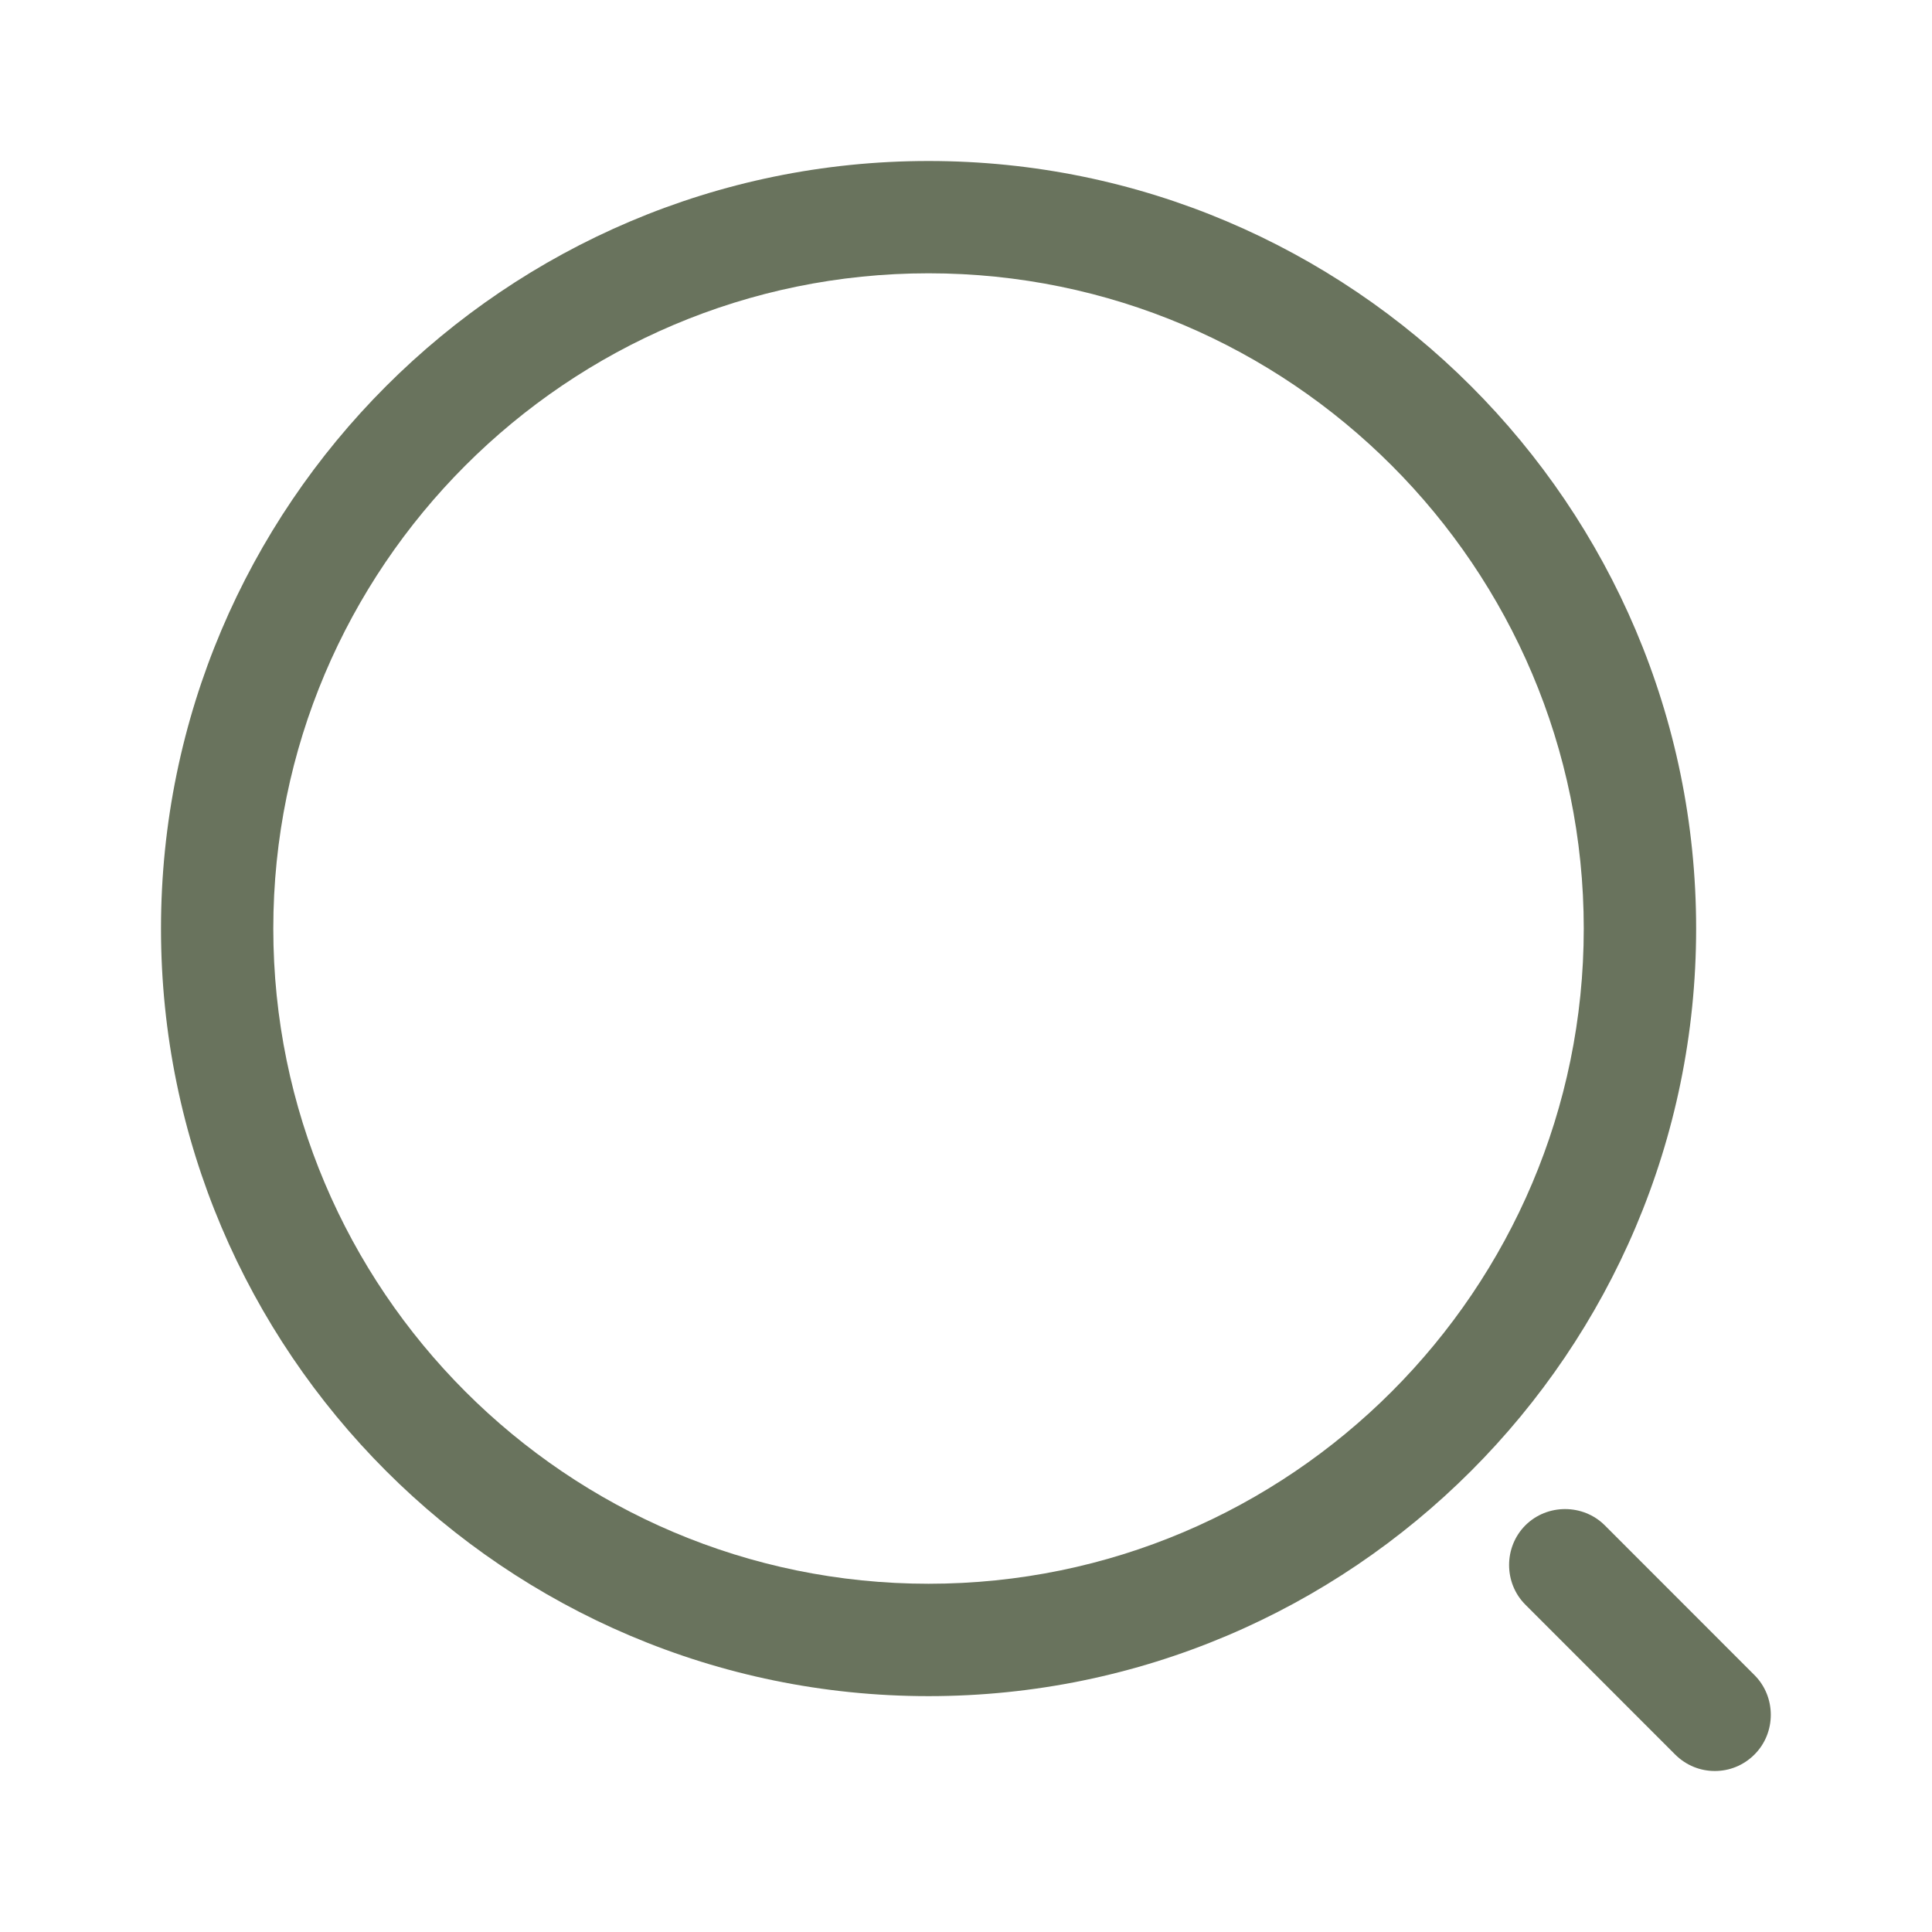
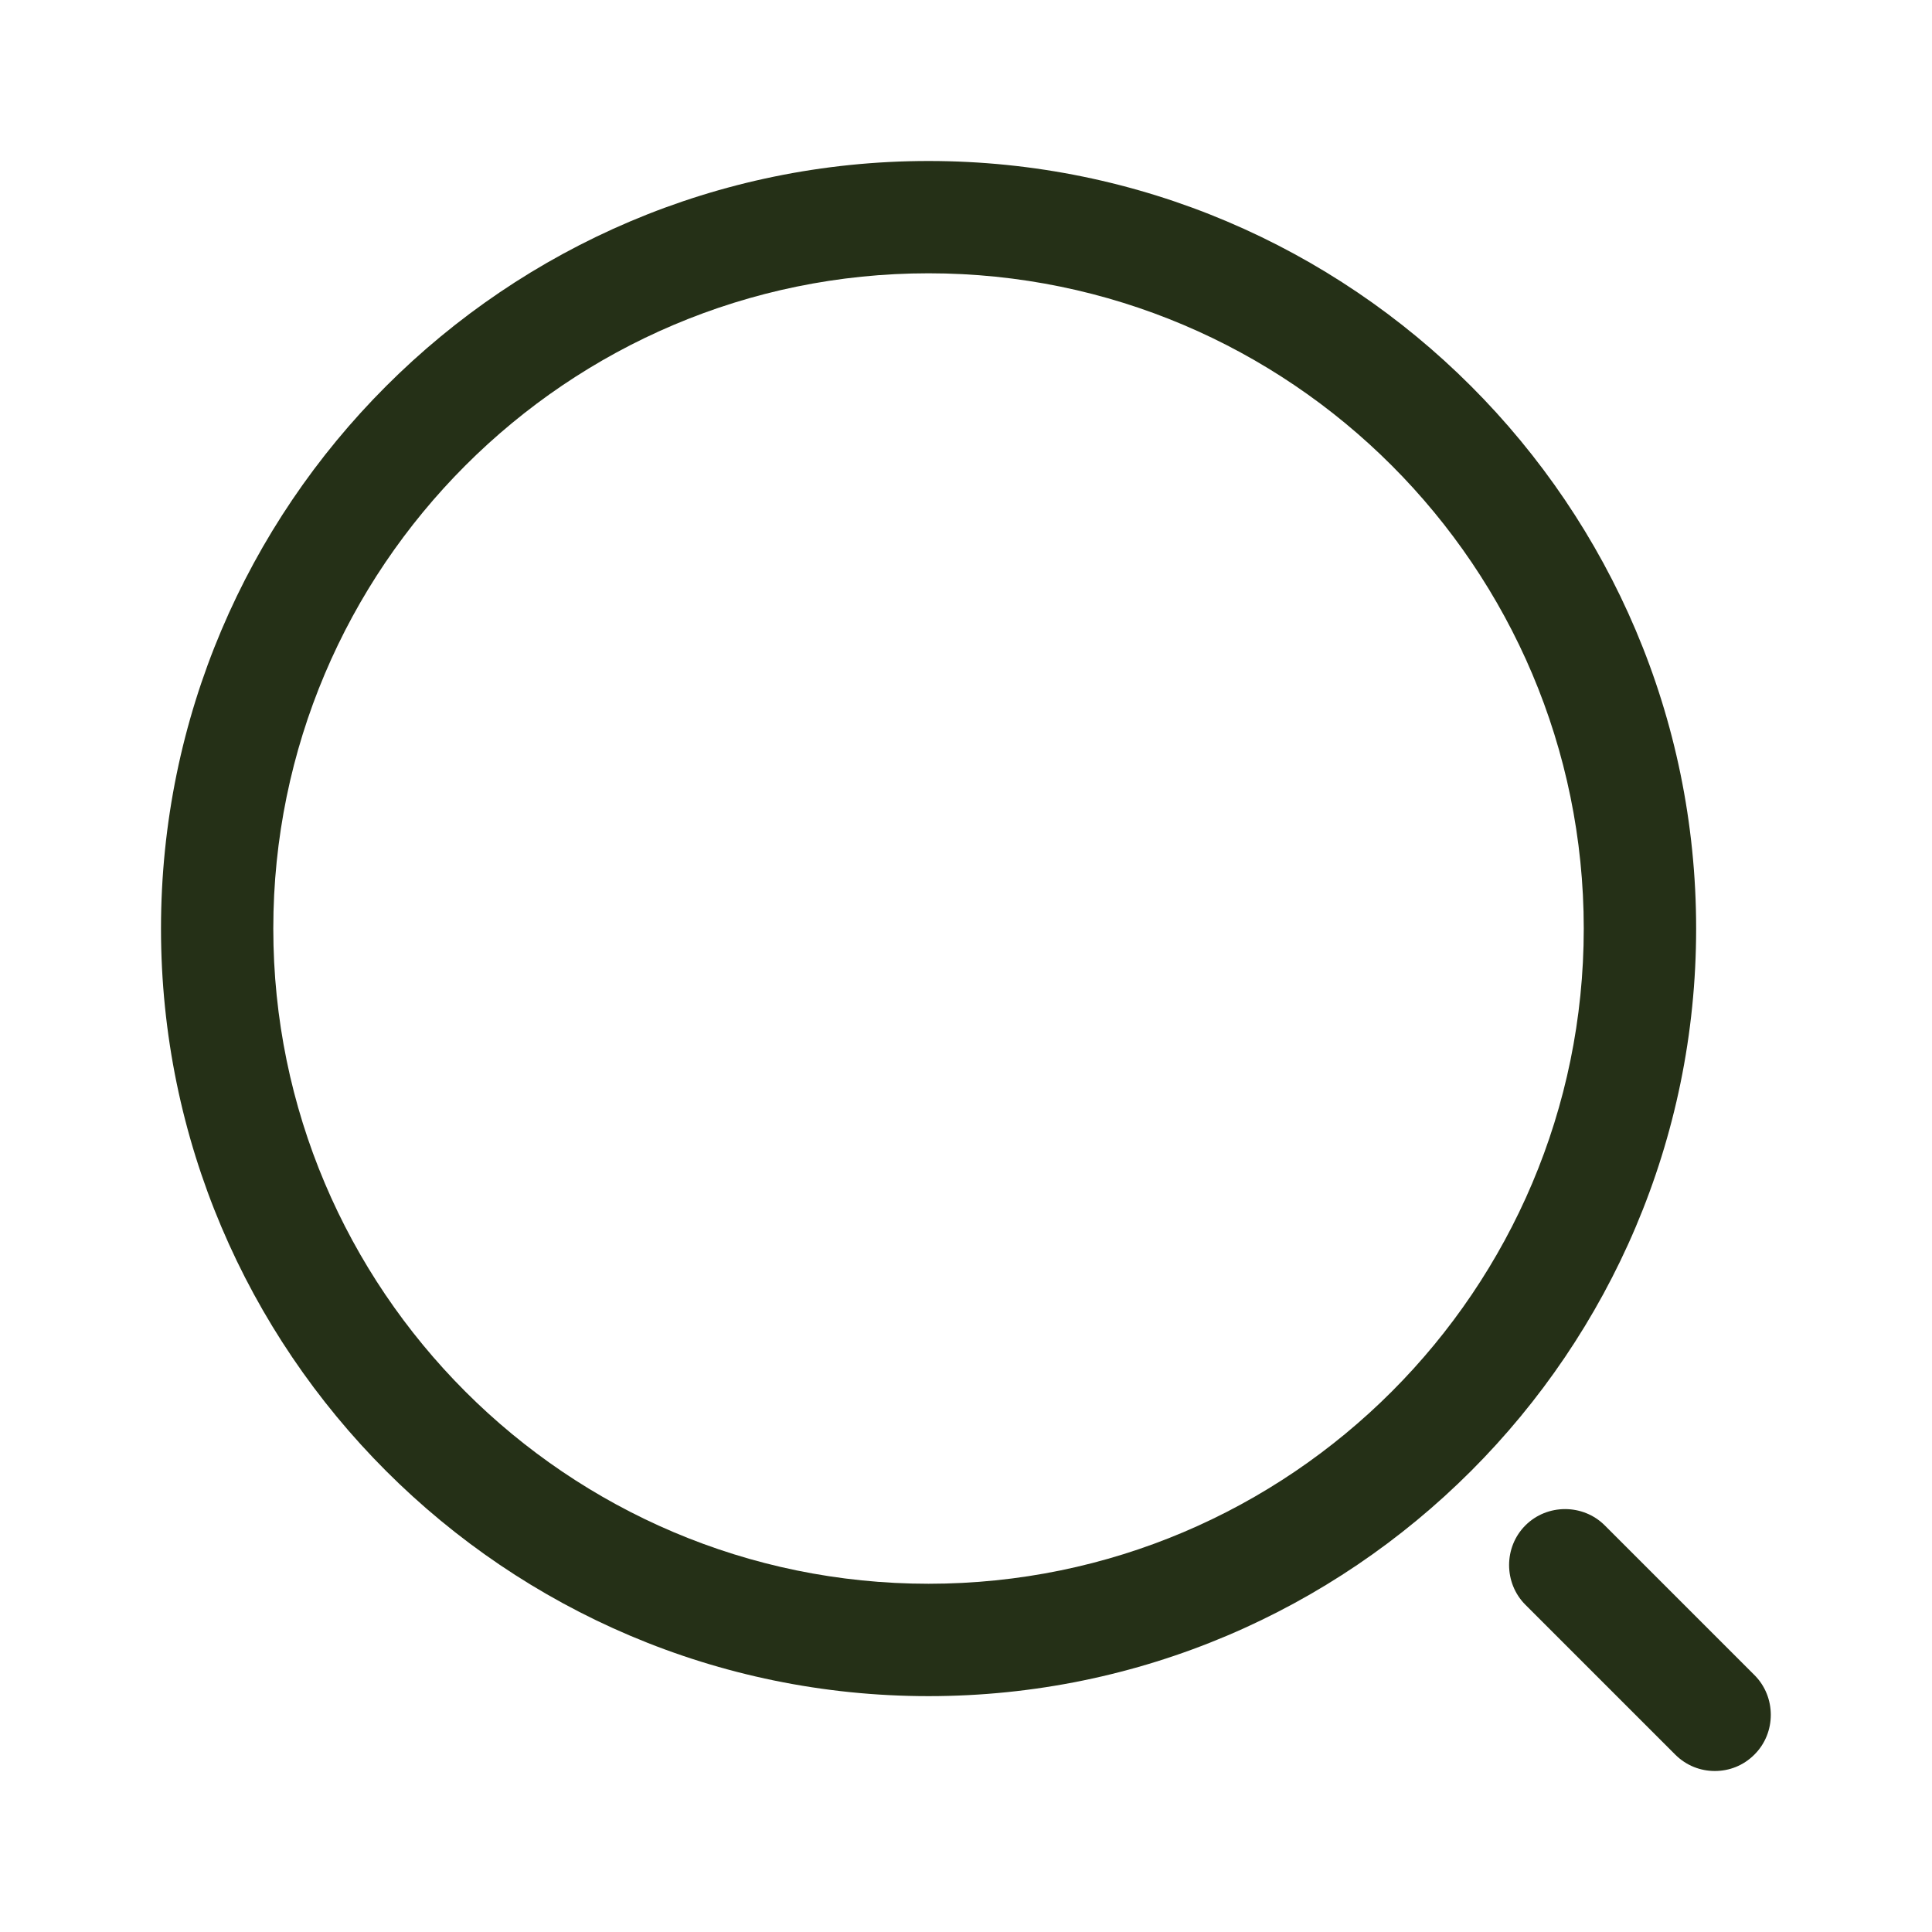
<svg xmlns="http://www.w3.org/2000/svg" width="24" height="24" viewBox="0 0 24 24" fill="none">
-   <path d="M11.535 21.07C6.279 21.07 2 16.791 2 11.535C2 6.279 6.279 2 11.535 2C16.791 2 21.07 6.279 21.07 11.535C21.07 16.791 16.791 21.07 11.535 21.07ZM11.535 3.395C7.042 3.395 3.395 7.051 3.395 11.535C3.395 16.019 7.042 19.674 11.535 19.674C16.028 19.674 19.674 16.019 19.674 11.535C19.674 7.051 16.028 3.395 11.535 3.395Z" fill="#69735D" />
-   <path d="M21.302 22C21.126 22 20.949 21.934 20.809 21.795L18.949 19.934C18.679 19.665 18.679 19.218 18.949 18.948C19.219 18.679 19.665 18.679 19.935 18.948L21.795 20.809C22.065 21.079 22.065 21.525 21.795 21.795C21.656 21.934 21.479 22 21.302 22Z" fill="#69735D" />
+   <path d="M11.535 21.07C6.279 21.07 2 16.791 2 11.535C2 6.279 6.279 2 11.535 2C16.791 2 21.07 6.279 21.07 11.535C21.07 16.791 16.791 21.07 11.535 21.07ZM11.535 3.395C7.042 3.395 3.395 7.051 3.395 11.535C3.395 16.019 7.042 19.674 11.535 19.674C16.028 19.674 19.674 16.019 19.674 11.535C19.674 7.051 16.028 3.395 11.535 3.395Z" fill="#253017" />
+   <path d="M21.302 22C21.126 22 20.949 21.935 20.809 21.795L18.949 19.935C18.679 19.665 18.679 19.219 18.949 18.949C19.219 18.679 19.665 18.679 19.935 18.949L21.795 20.809C22.065 21.079 22.065 21.526 21.795 21.795C21.656 21.935 21.479 22 21.302 22Z" fill="#253017" />
</svg>
